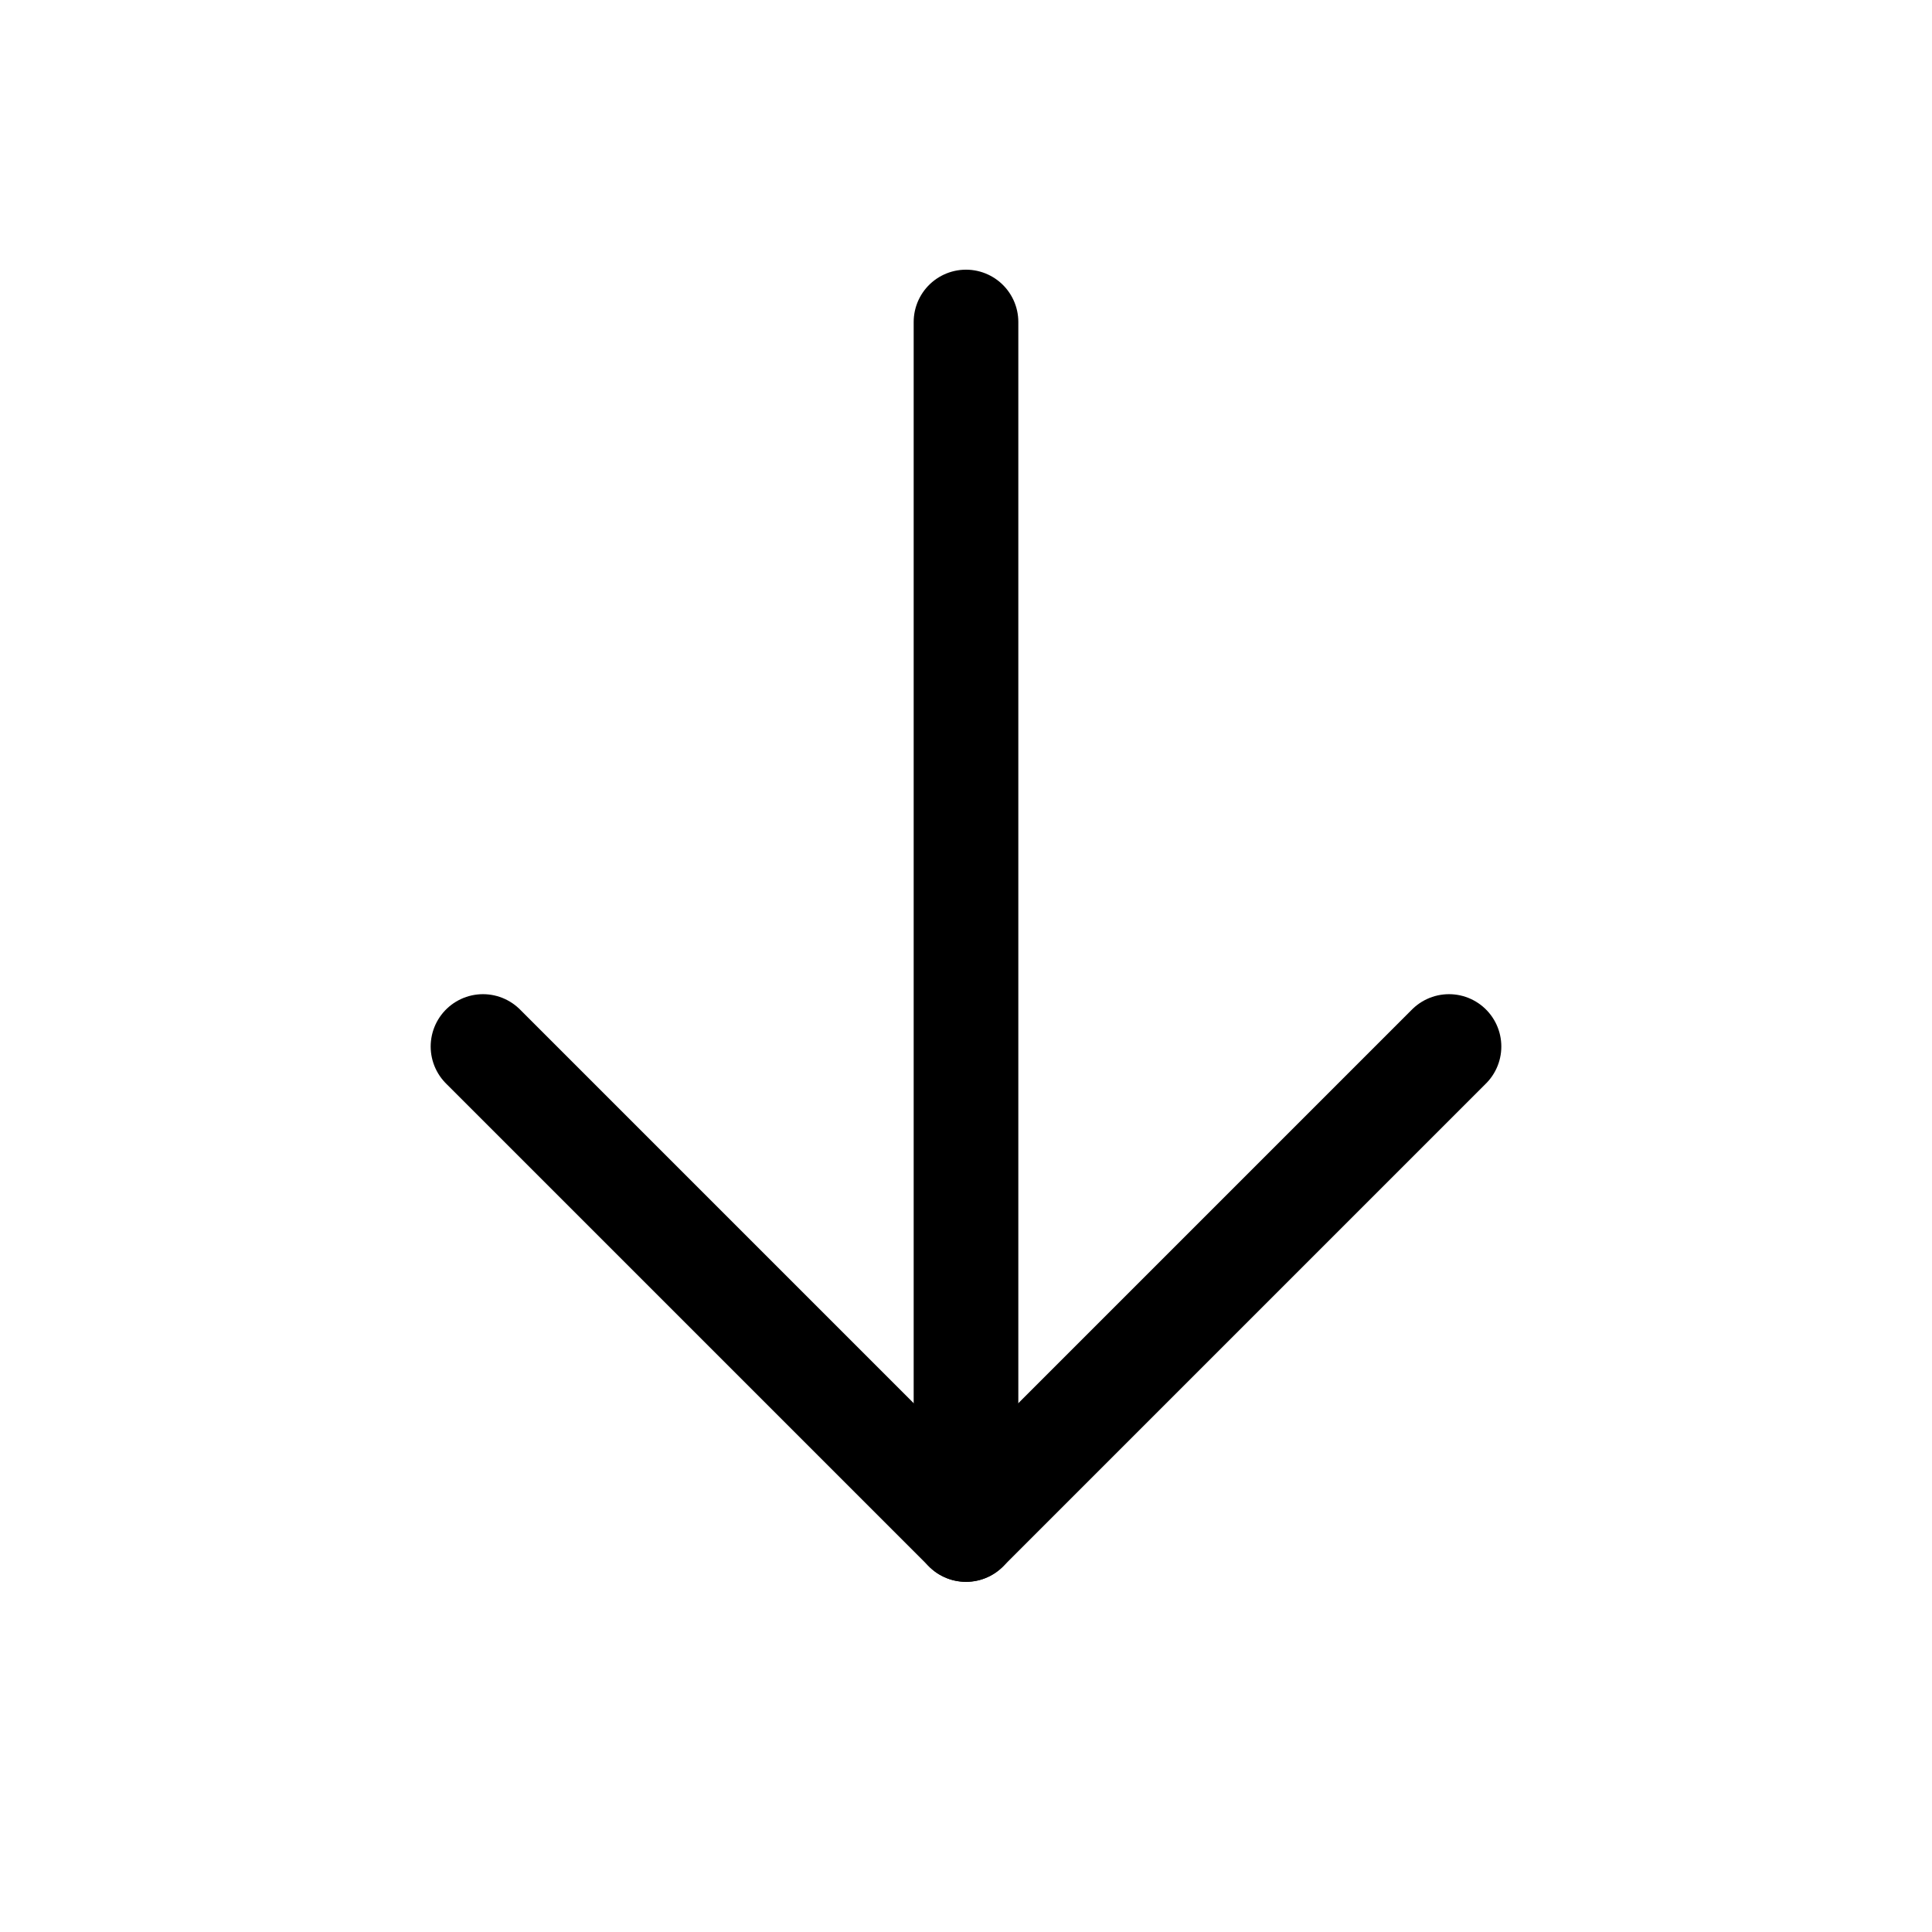
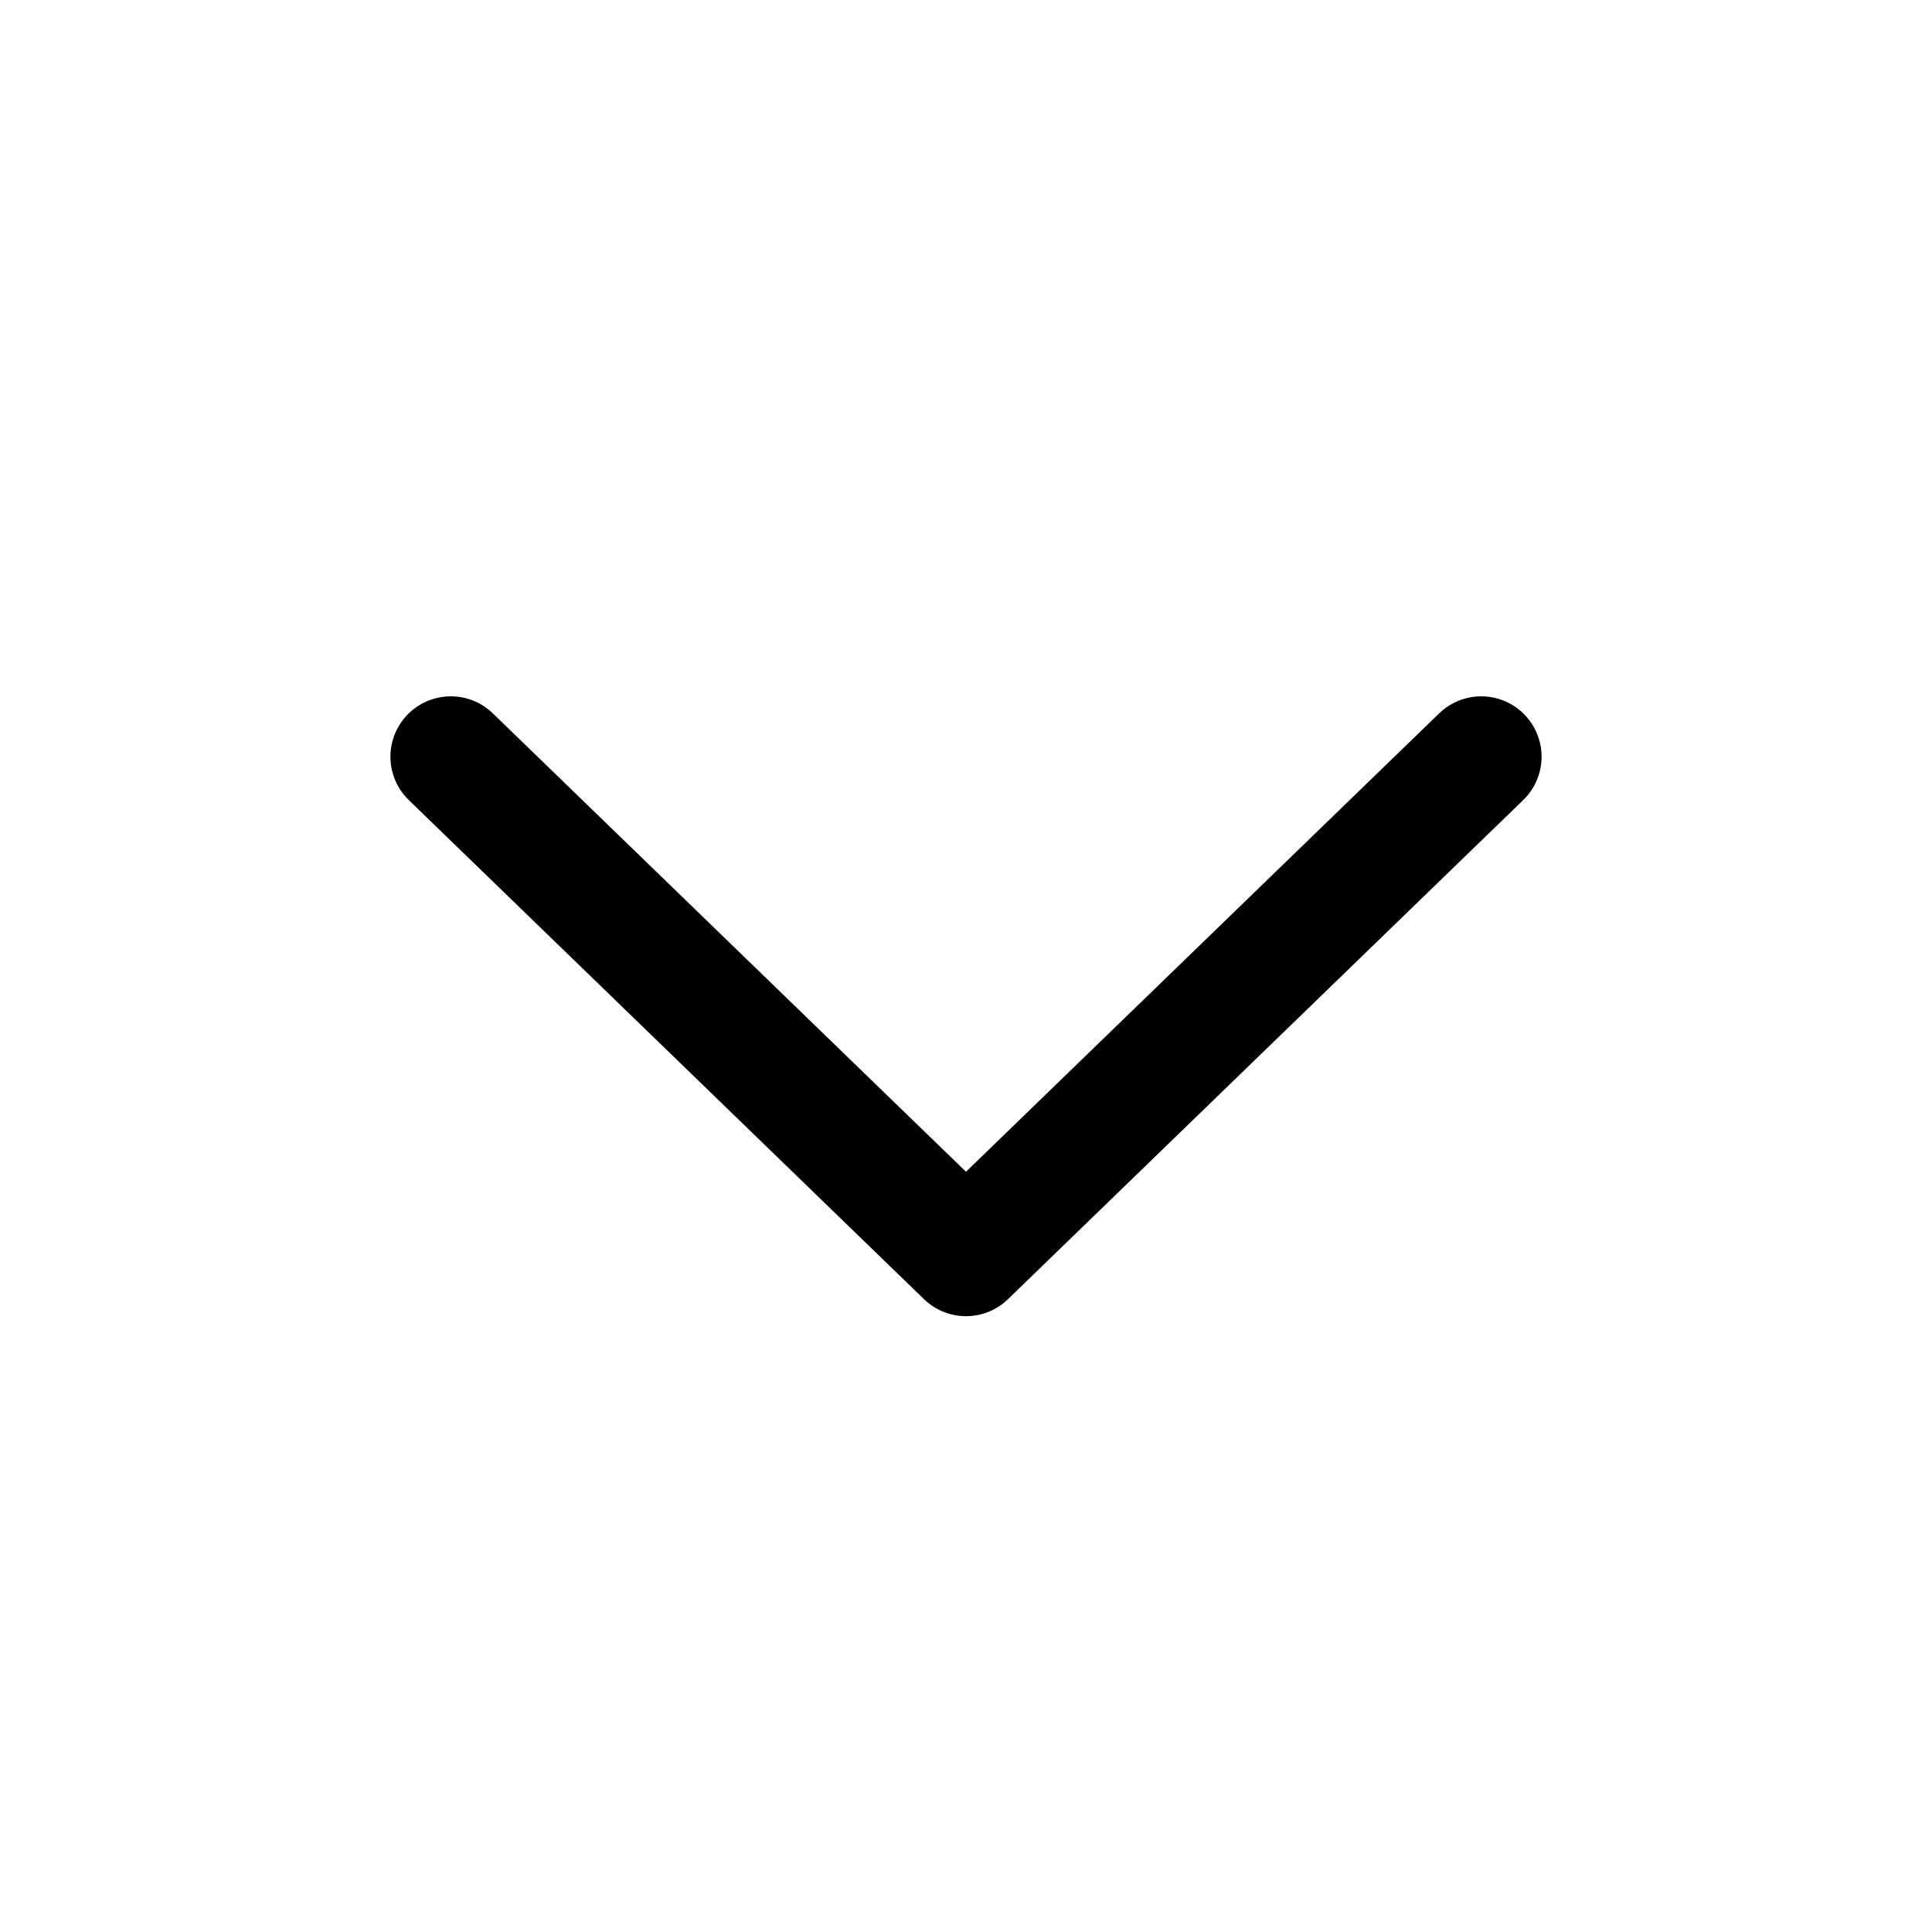
- <svg xmlns="http://www.w3.org/2000/svg" viewBox="0 0 24 24" fill="none" stroke="currentColor" stroke-width="1.3" stroke-linecap="round" stroke-linejoin="round" aria-hidden="true">
-   <path d="M12 4v15" />
-   <path d="M6 13l6 6 6-6" />
+ <svg xmlns="http://www.w3.org/2000/svg" viewBox="0 0 24 24" fill="none" stroke="currentColor" stroke-width="1.5" stroke-linecap="round" stroke-linejoin="round" aria-hidden="true">
+   <path d="M5.6 9.4 12 15.6l6.4-6.2" />
</svg>
